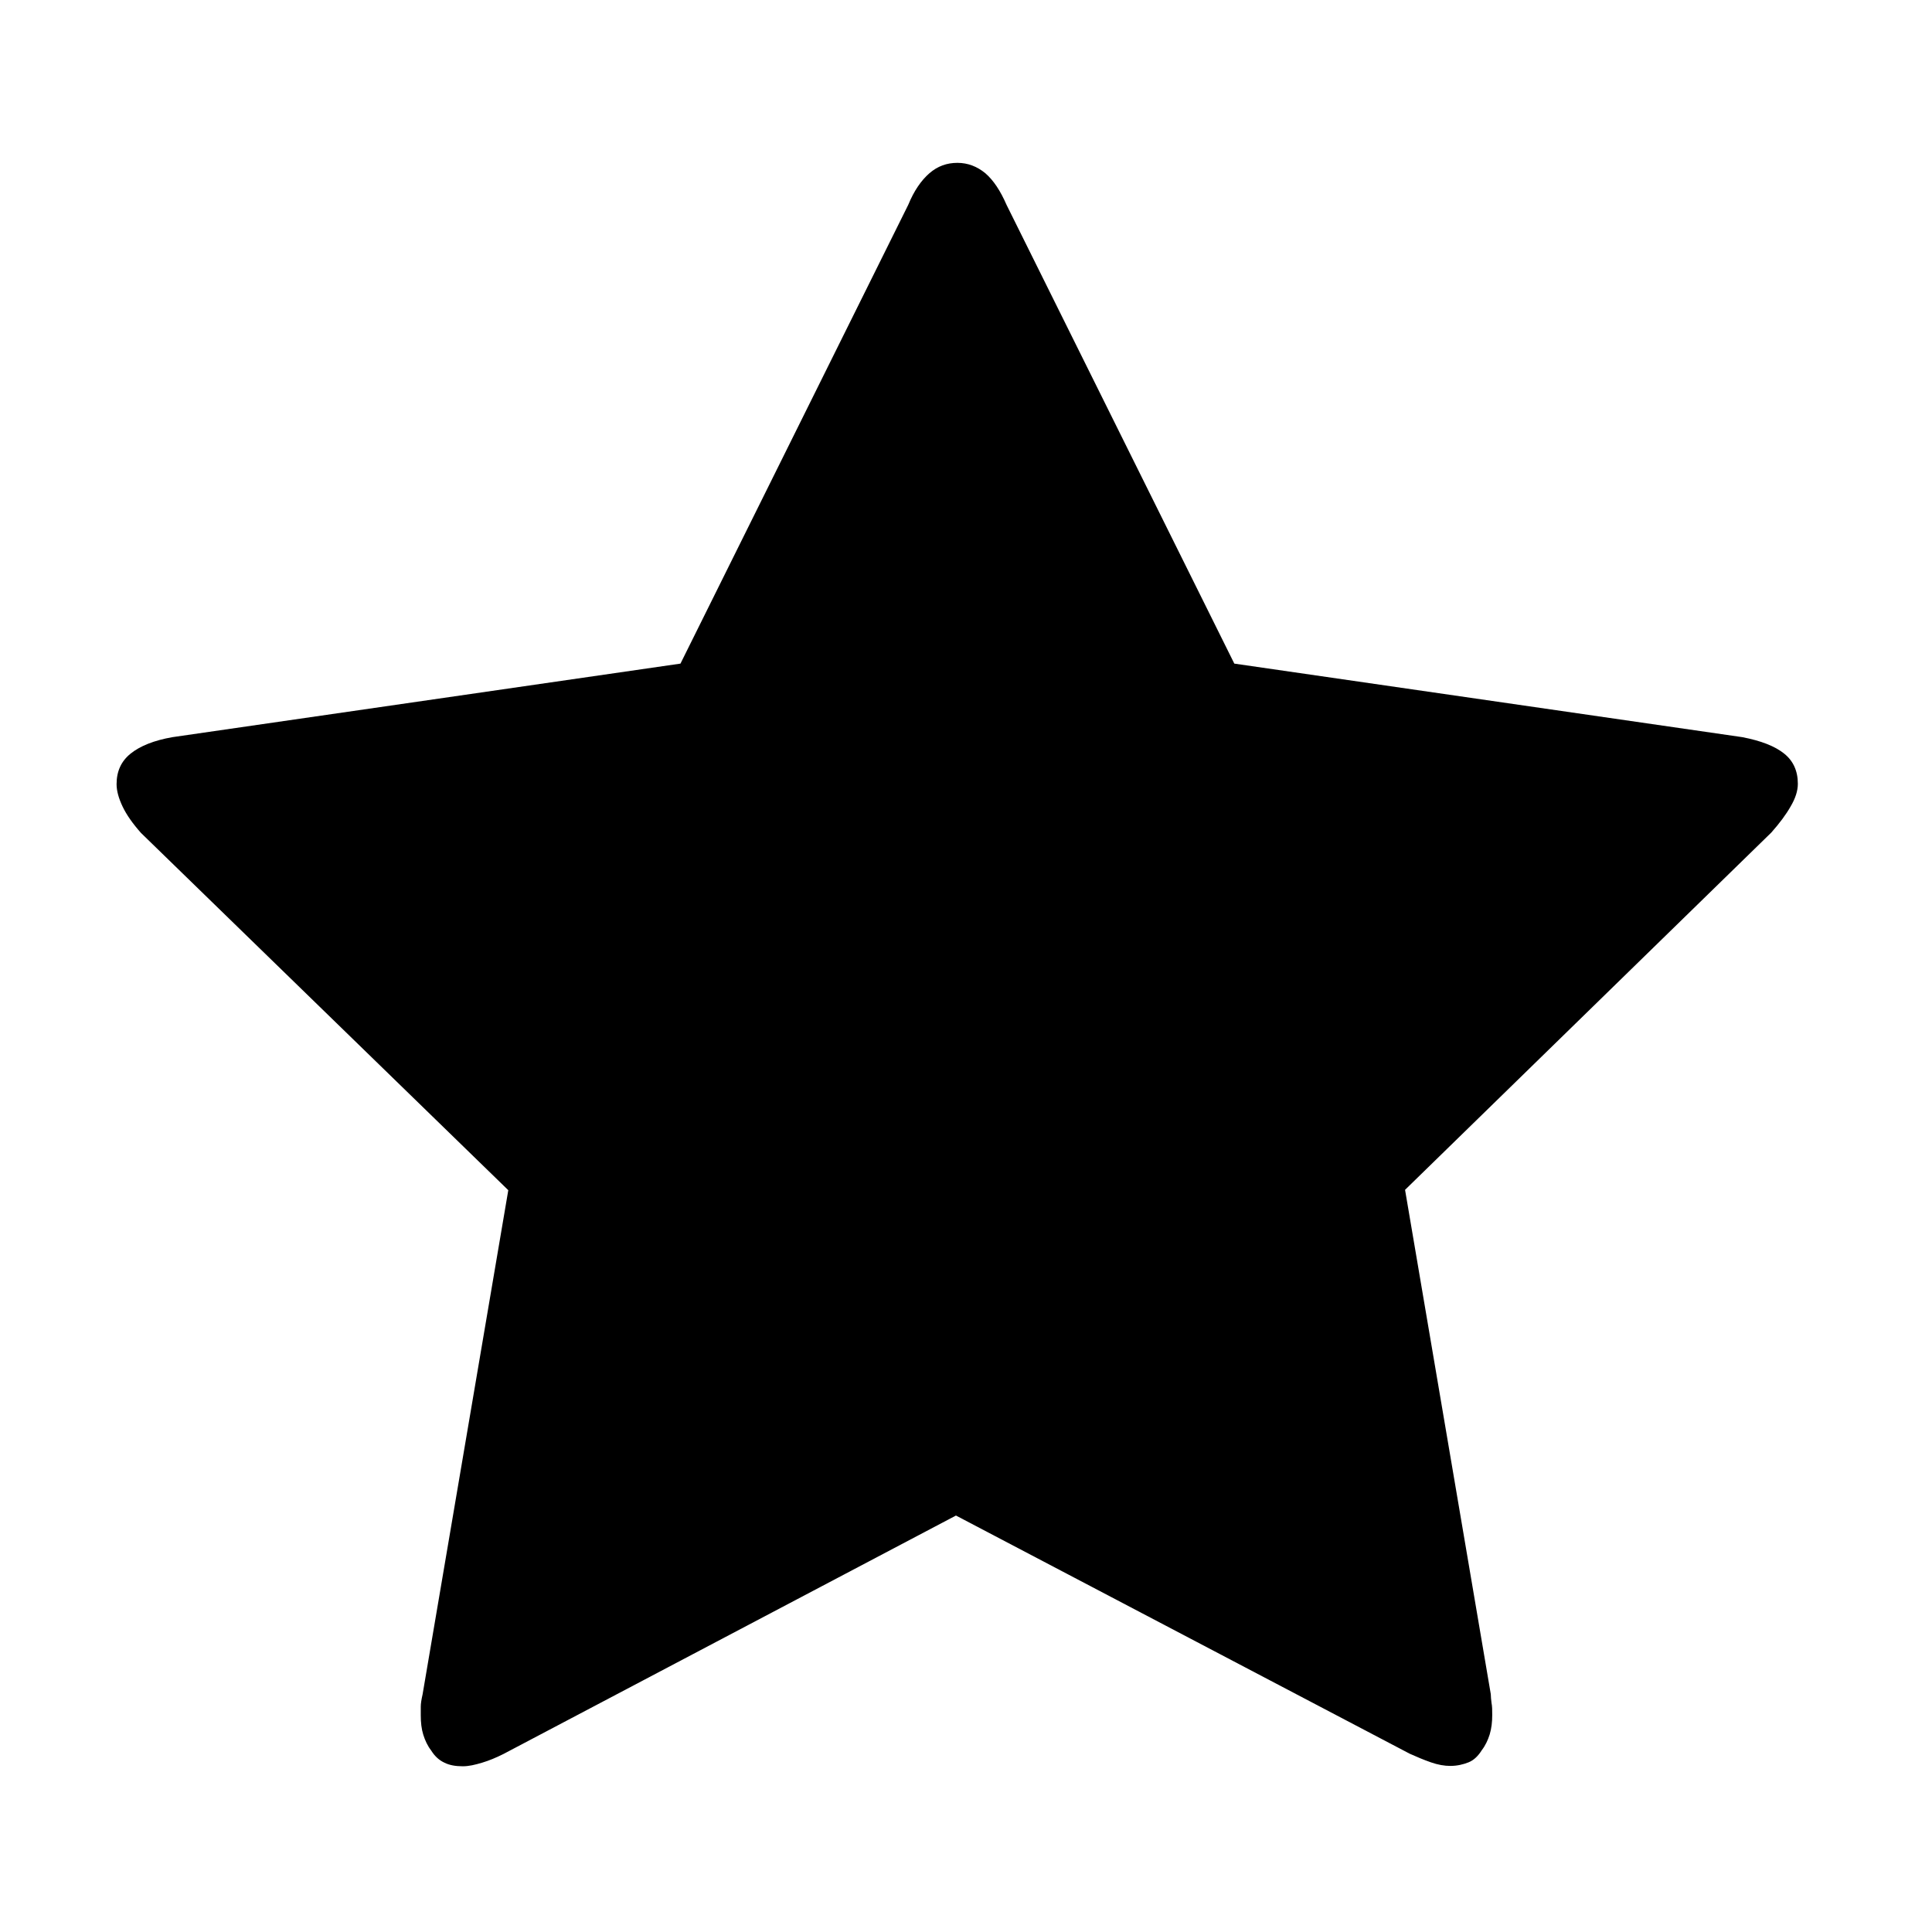
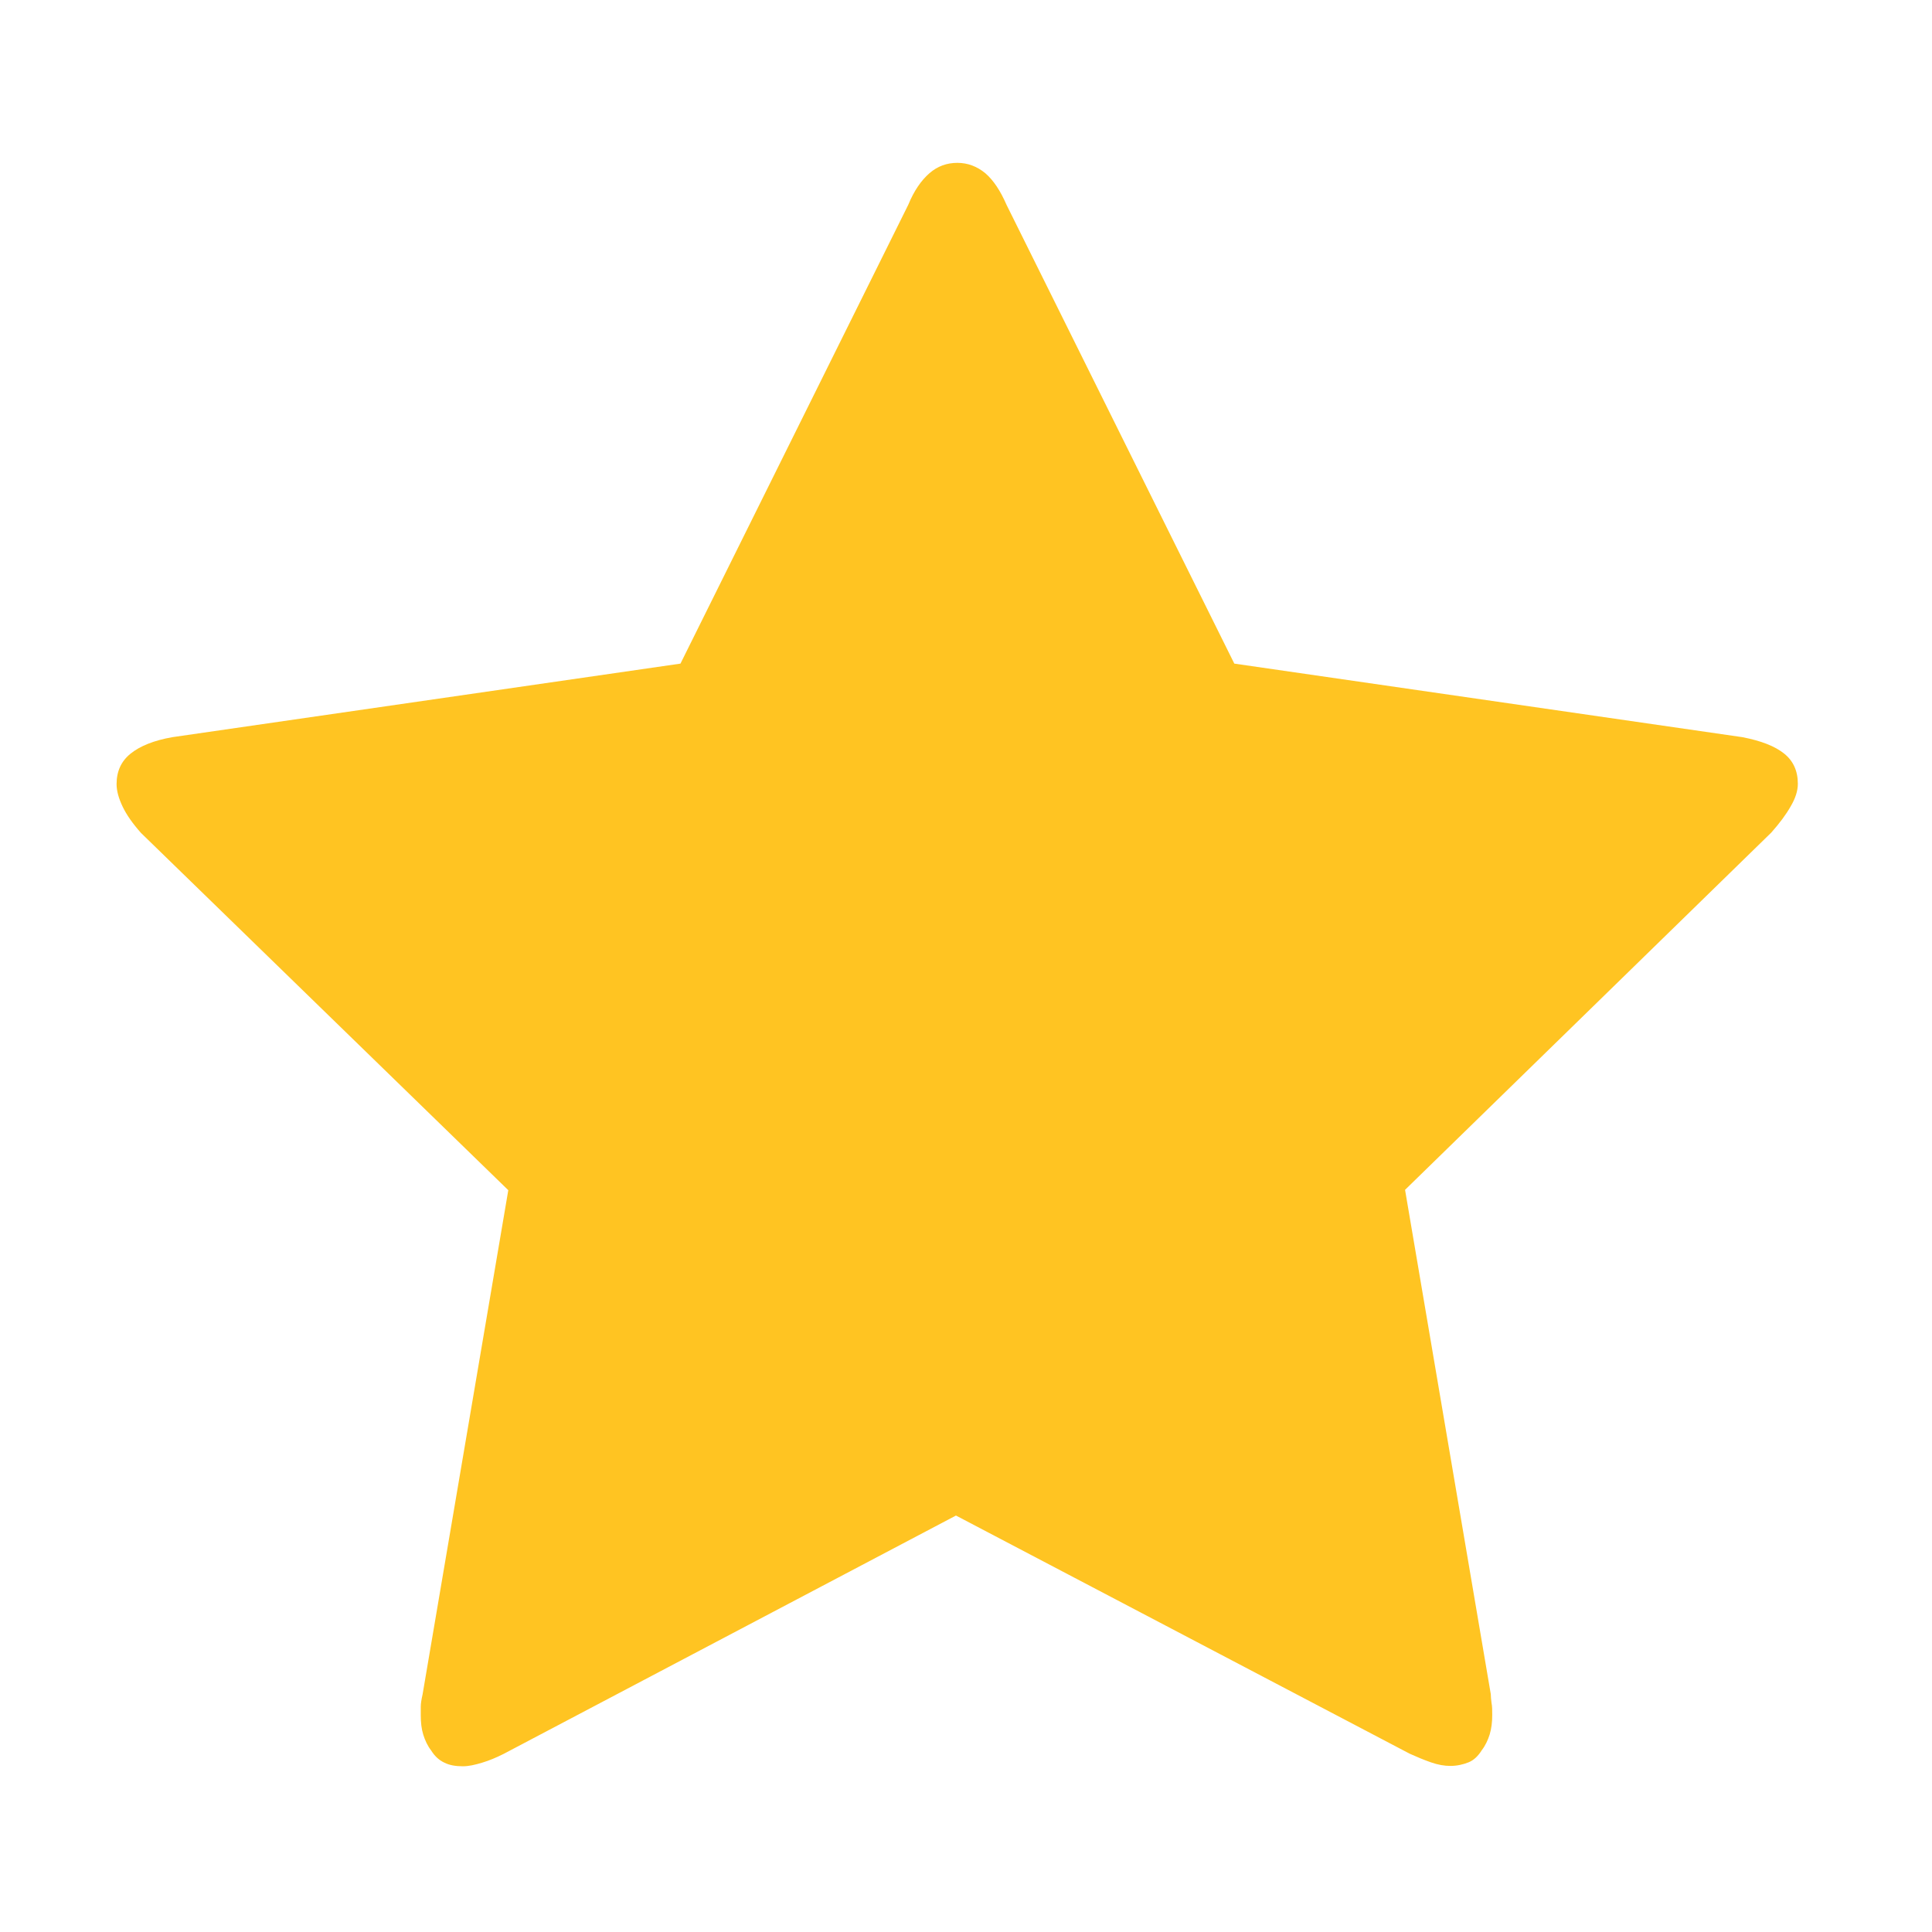
- <svg xmlns="http://www.w3.org/2000/svg" version="1.1" width="20" height="20" id="Layer_1" x="0px" y="0px" viewBox="0 0 538.6 538.6" enable-background="new 0 0 538.6 538.6" xml:space="preserve">
+ <svg xmlns="http://www.w3.org/2000/svg" version="1.1" width="20" height="20" fill="#ffc422" id="Layer_1" x="0px" y="0px" viewBox="0 0 538.6 538.6" enable-background="new 0 0 538.6 538.6" xml:space="preserve">
  <g>
    <path d="M501.2,218.5c0,2-0.7,4.1-2,6.3c-1.3,2.3-3.1,4.7-5.4,7.3l-102.1,99.6l23.9,140.6c0,0.7,0.1,1.5,0.2,2.4   c0.2,1,0.2,2.1,0.2,3.4c0,2-0.2,3.7-0.7,5.4c-0.5,1.6-1.2,3.1-2.2,4.4c-1,1.6-2.2,2.8-3.7,3.4c-1.5,0.6-3.2,1-5.1,1   c-1.6,0-3.4-0.3-5.4-1c-2-0.7-3.9-1.5-5.9-2.4l-126.5-66.4L140.3,489c-2,1-3.9,1.8-5.9,2.4c-2,0.6-3.7,1-5.4,1c-2,0-3.7-0.3-5.1-1   c-1.5-0.7-2.7-1.8-3.7-3.4c-1-1.3-1.7-2.8-2.2-4.4c-0.5-1.6-0.7-3.4-0.7-5.4c0-0.6,0-1.5,0-2.4s0.2-2.1,0.5-3.4l23.9-140.6   L39.3,232.2c-2.3-2.6-4-5-5.1-7.3c-1.1-2.3-1.7-4.4-1.7-6.3c0-3.6,1.3-6.4,3.9-8.5c2.6-2.1,6.5-3.7,11.7-4.6l141.6-20.5l63.5-127.9   c1.6-3.9,3.6-6.8,5.9-8.8c2.3-2,4.9-2.9,7.8-2.9s5.5,1,7.8,2.9c2.3,2,4.2,4.9,5.9,8.8l63.5,127.9l141.6,20.5   c5.2,1,9.1,2.5,11.7,4.6C499.9,212.1,501.2,214.9,501.2,218.5z" />
  </g>
</svg>
